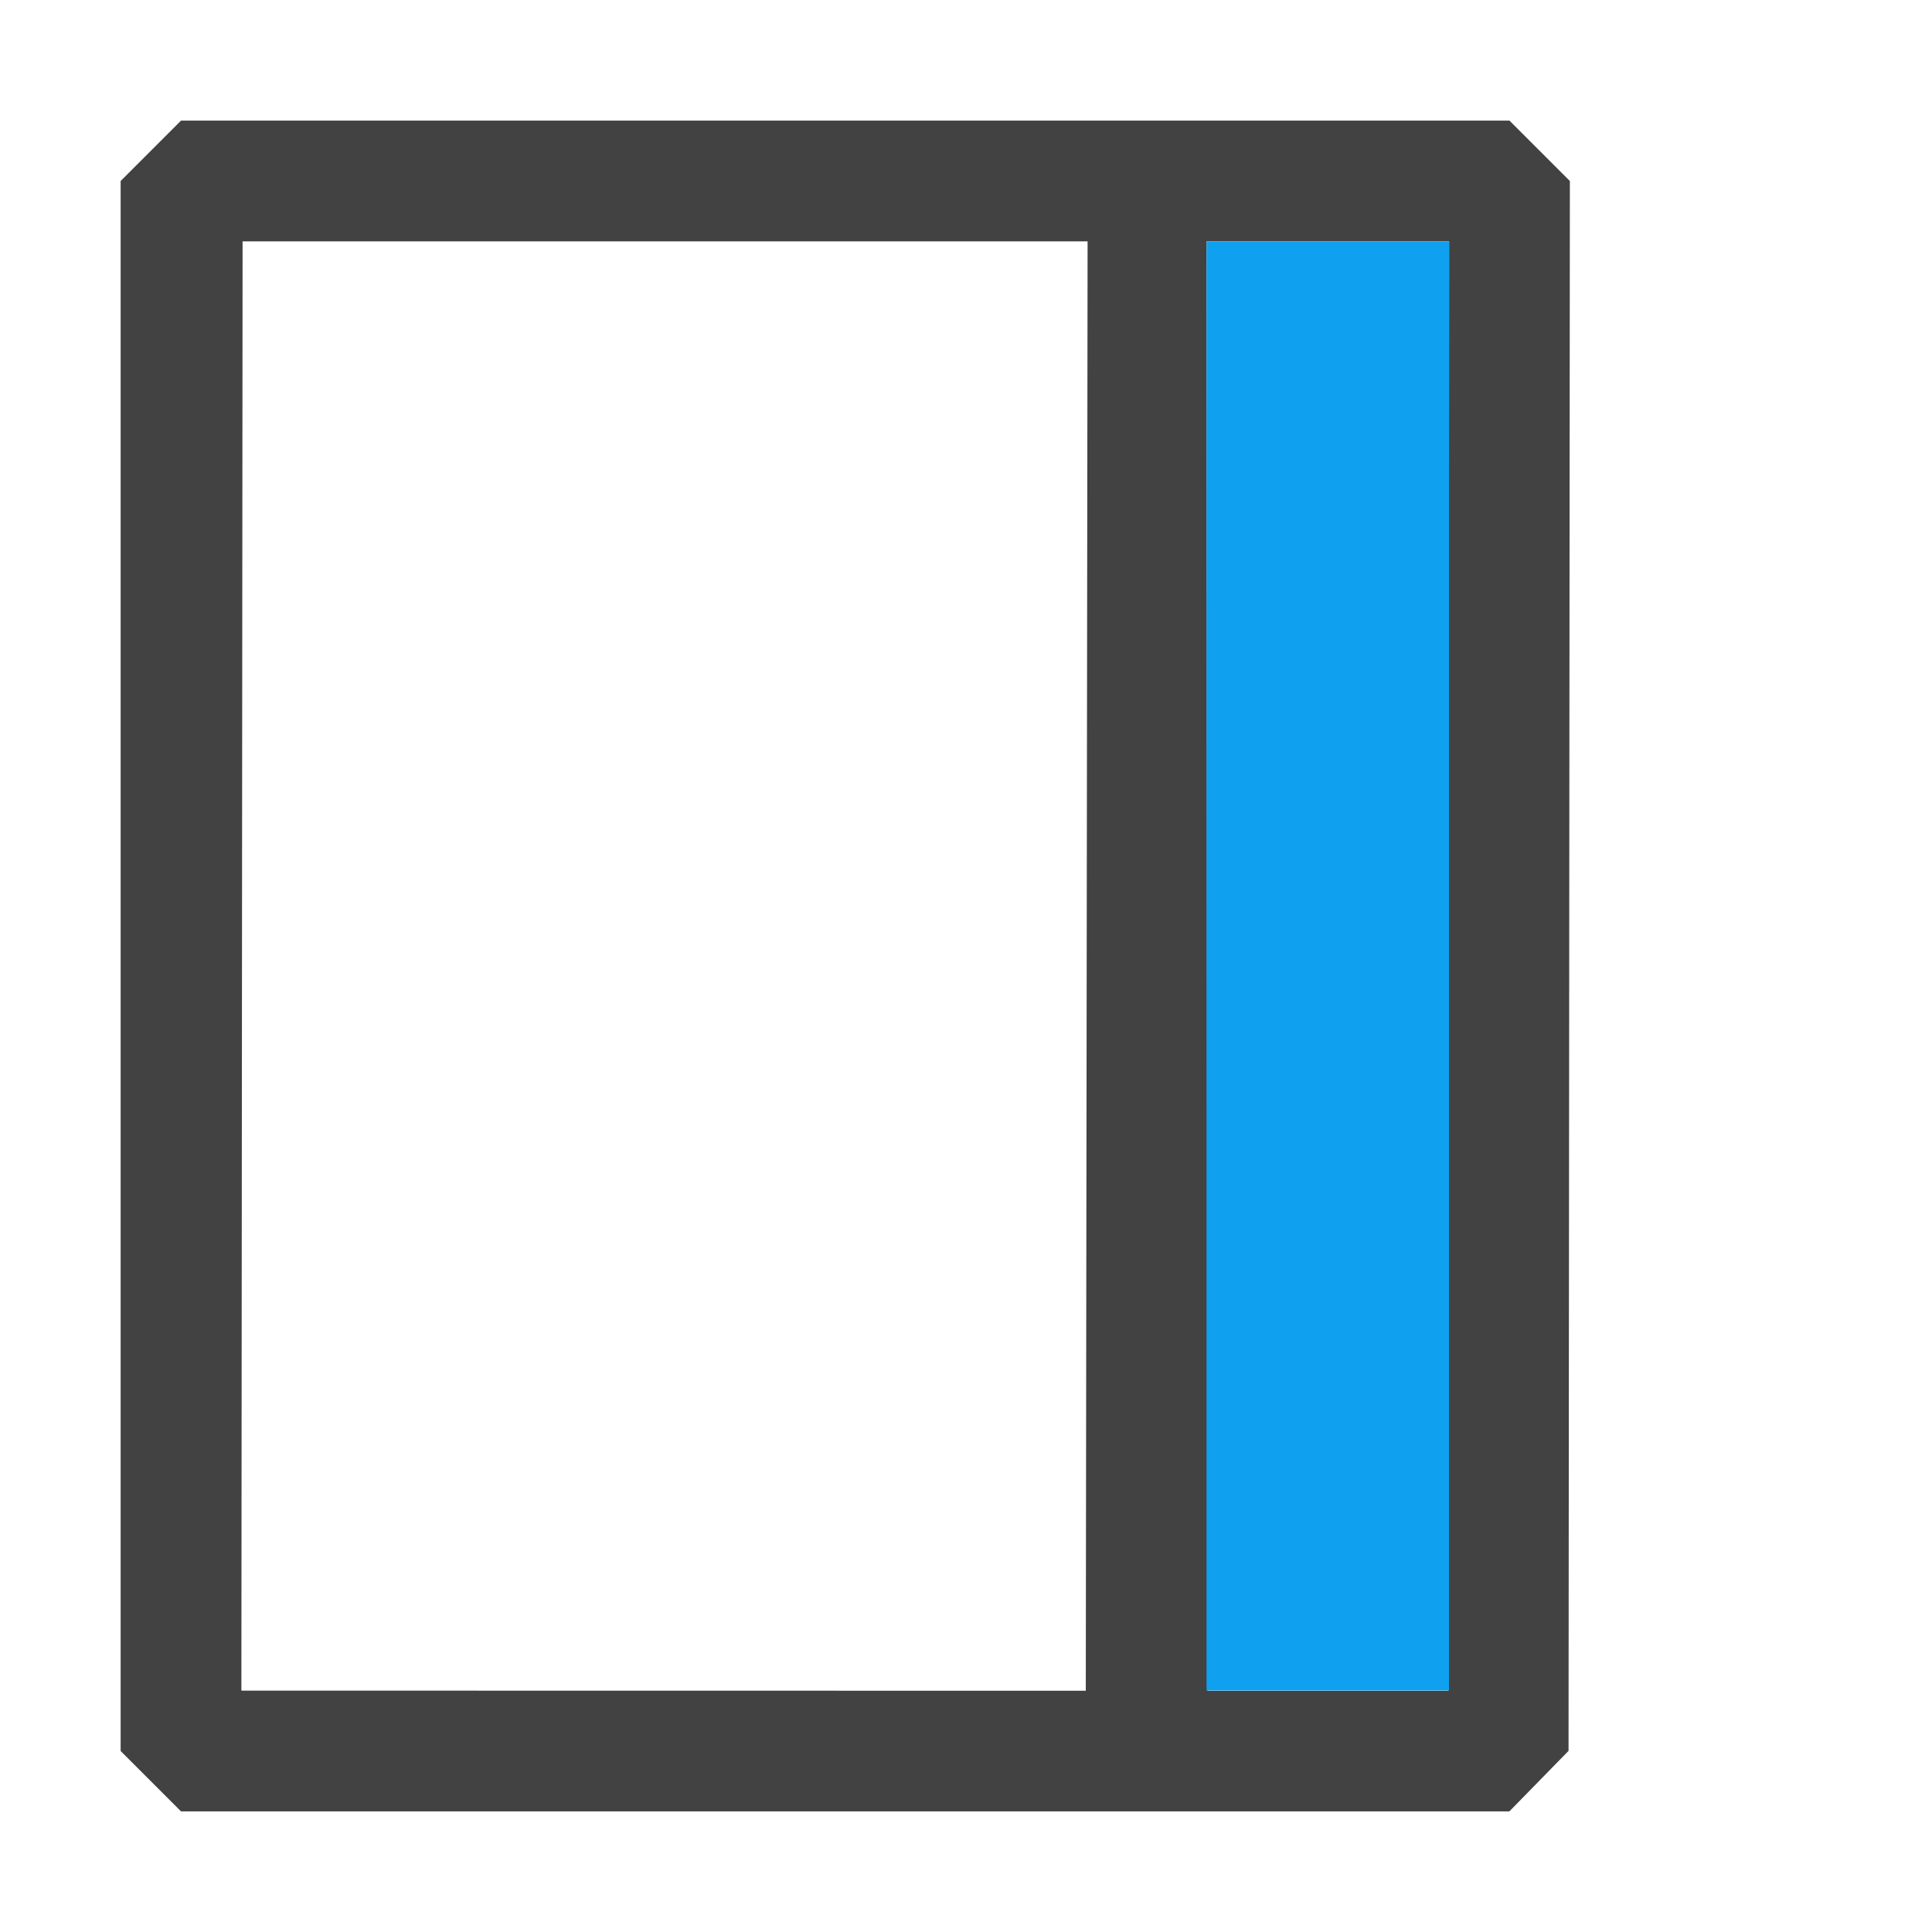
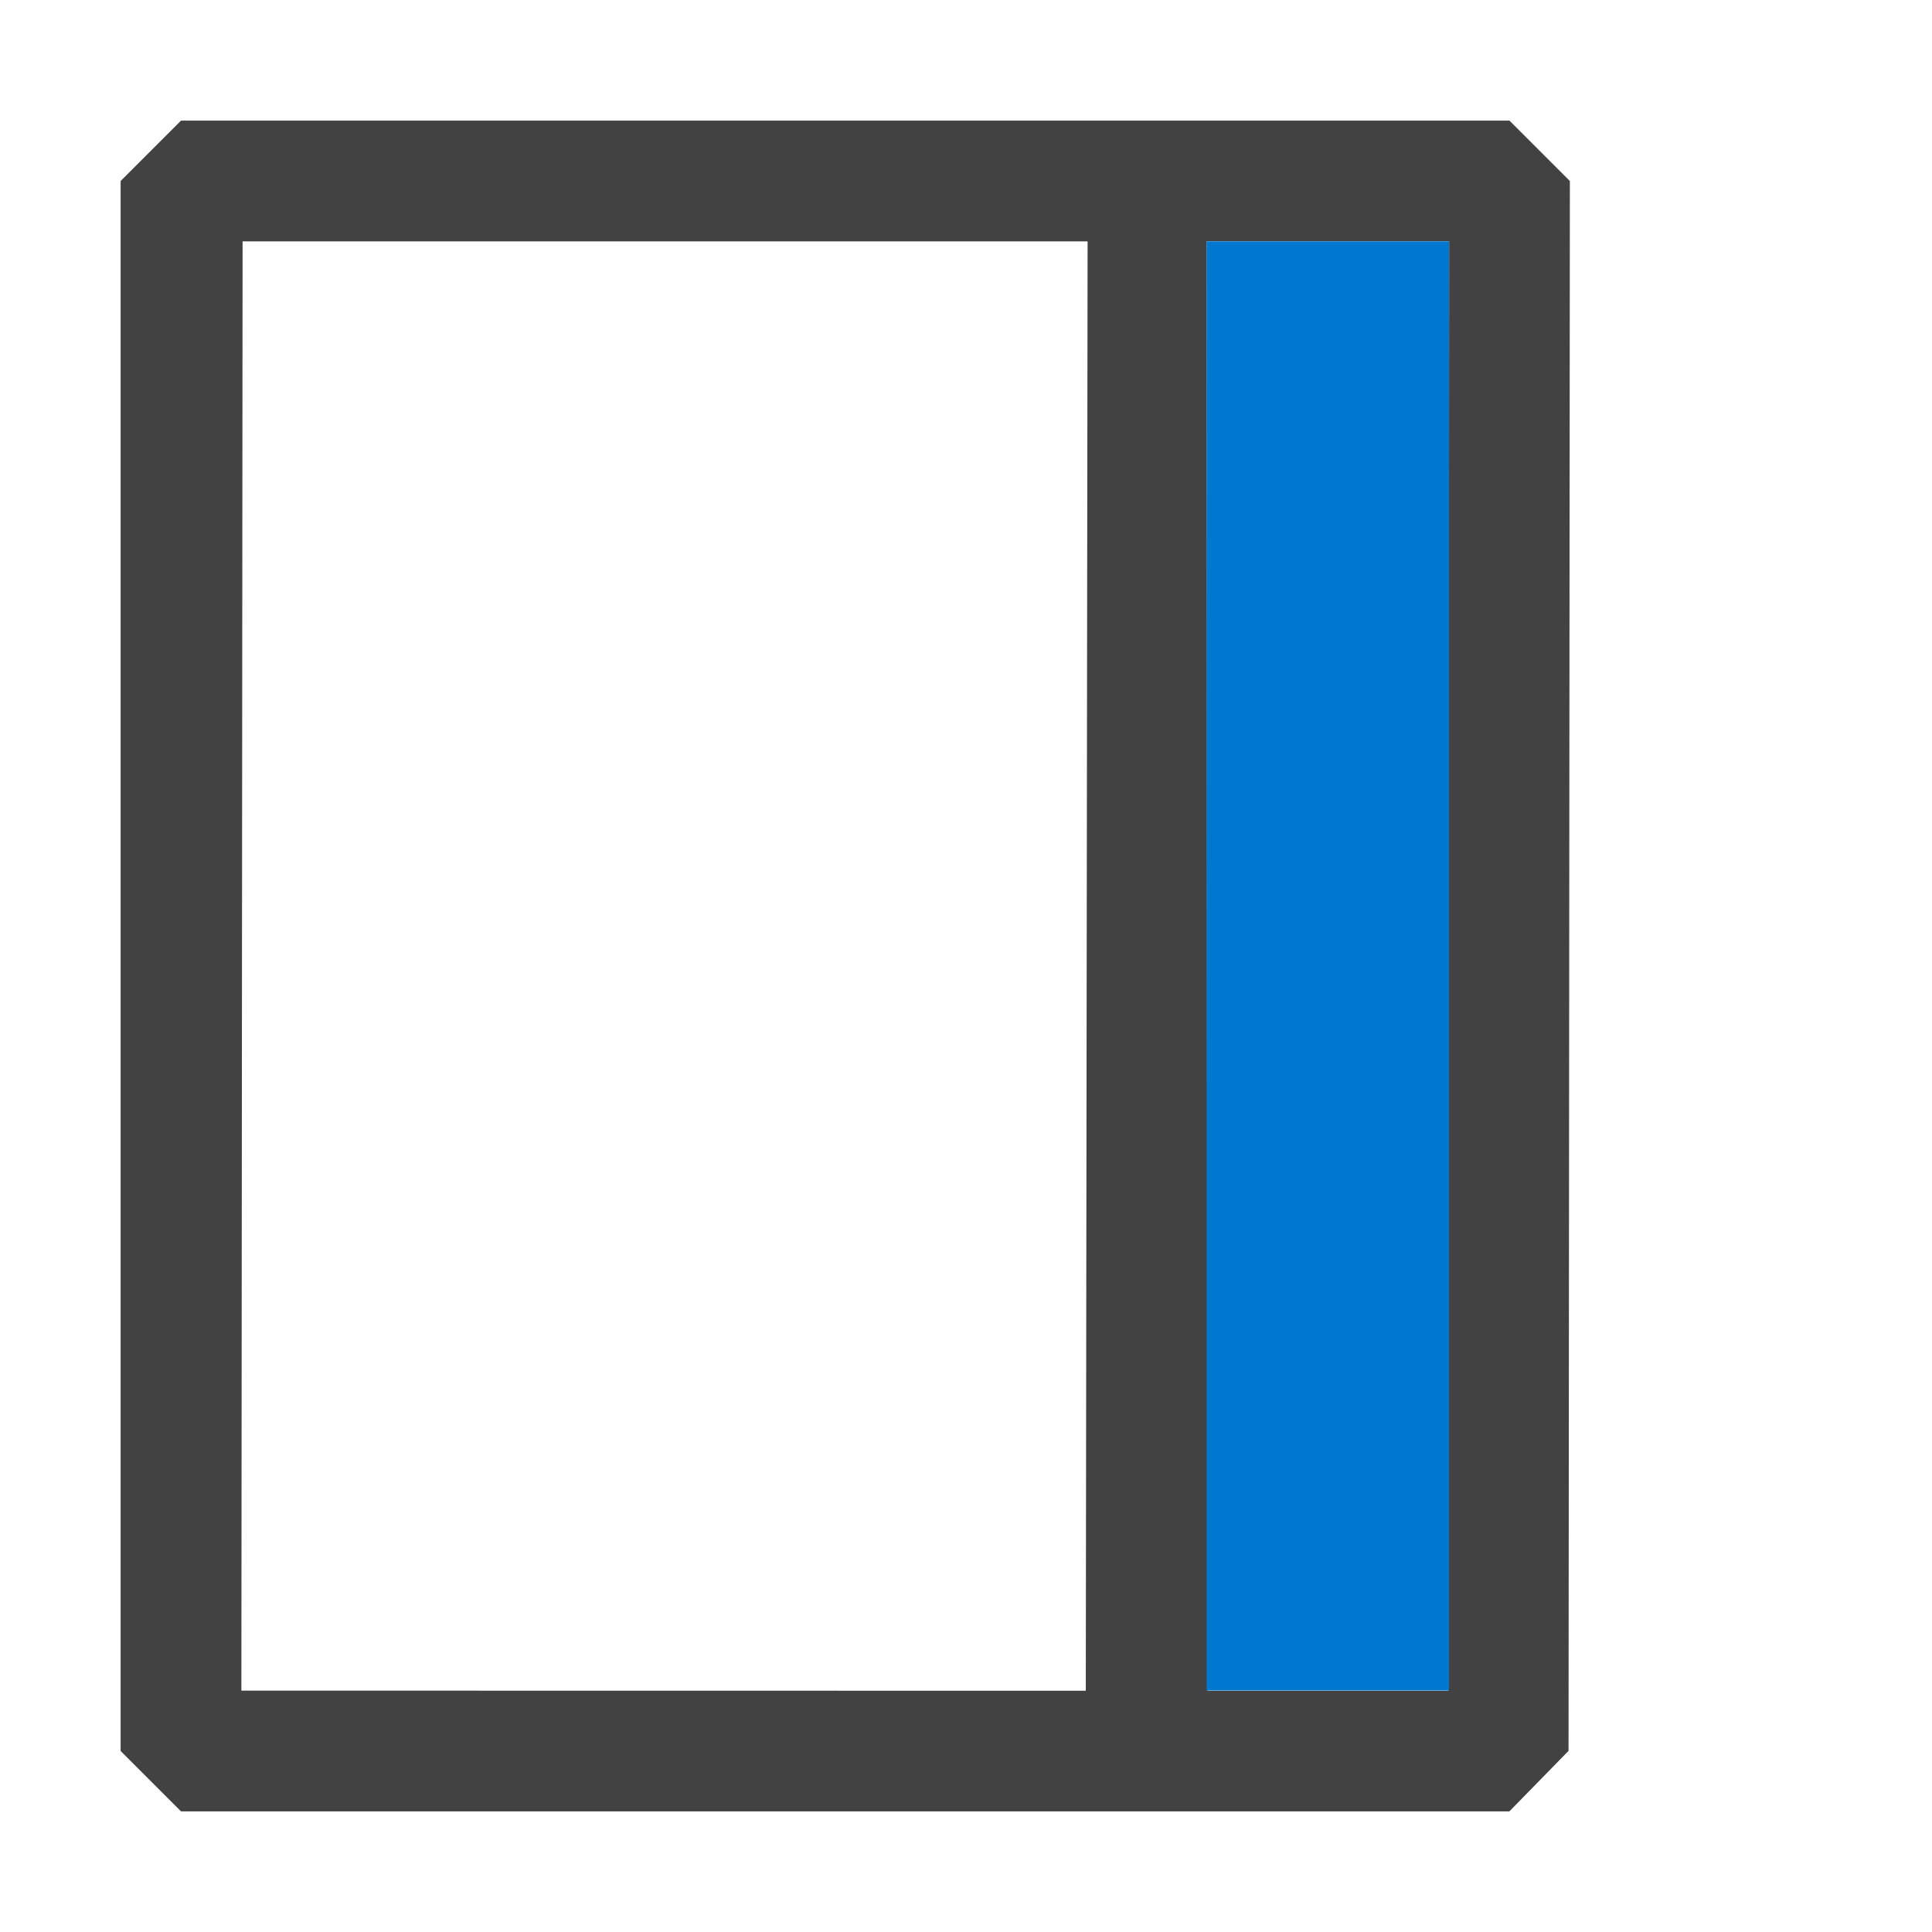
<svg xmlns="http://www.w3.org/2000/svg" width="16px" height="16px" viewBox="0 0 16 16" version="1.1" xml:space="preserve" style="fill-rule:evenodd;clip-rule:evenodd;stroke-linejoin:round;stroke-miterlimit:2;">
  <path d="M12.99,14.5L12.5,15.001L1.499,15.001L0.999,14.501L0.999,1.499L1.499,0.999L12.501,0.999L13.001,1.499L12.99,14.5ZM11.995,14.002L12.001,1.999L9.992,1.999L10,14.002L11.999,14.002L11.995,14.002ZM8.992,14.002L9.007,1.999L2.009,1.999L1.999,14.001L8.992,14.002Z" style="fill:rgb(66,66,66);" />
-   <rect x="9.992" y="1.999" width="2.008" height="12.001" style="fill:rgb(15,161,239);" />
+   <rect x="9.992" y="1.999" width="2.008" height="12.001" style="fill:rgb(1,120,207);" />
</svg>
